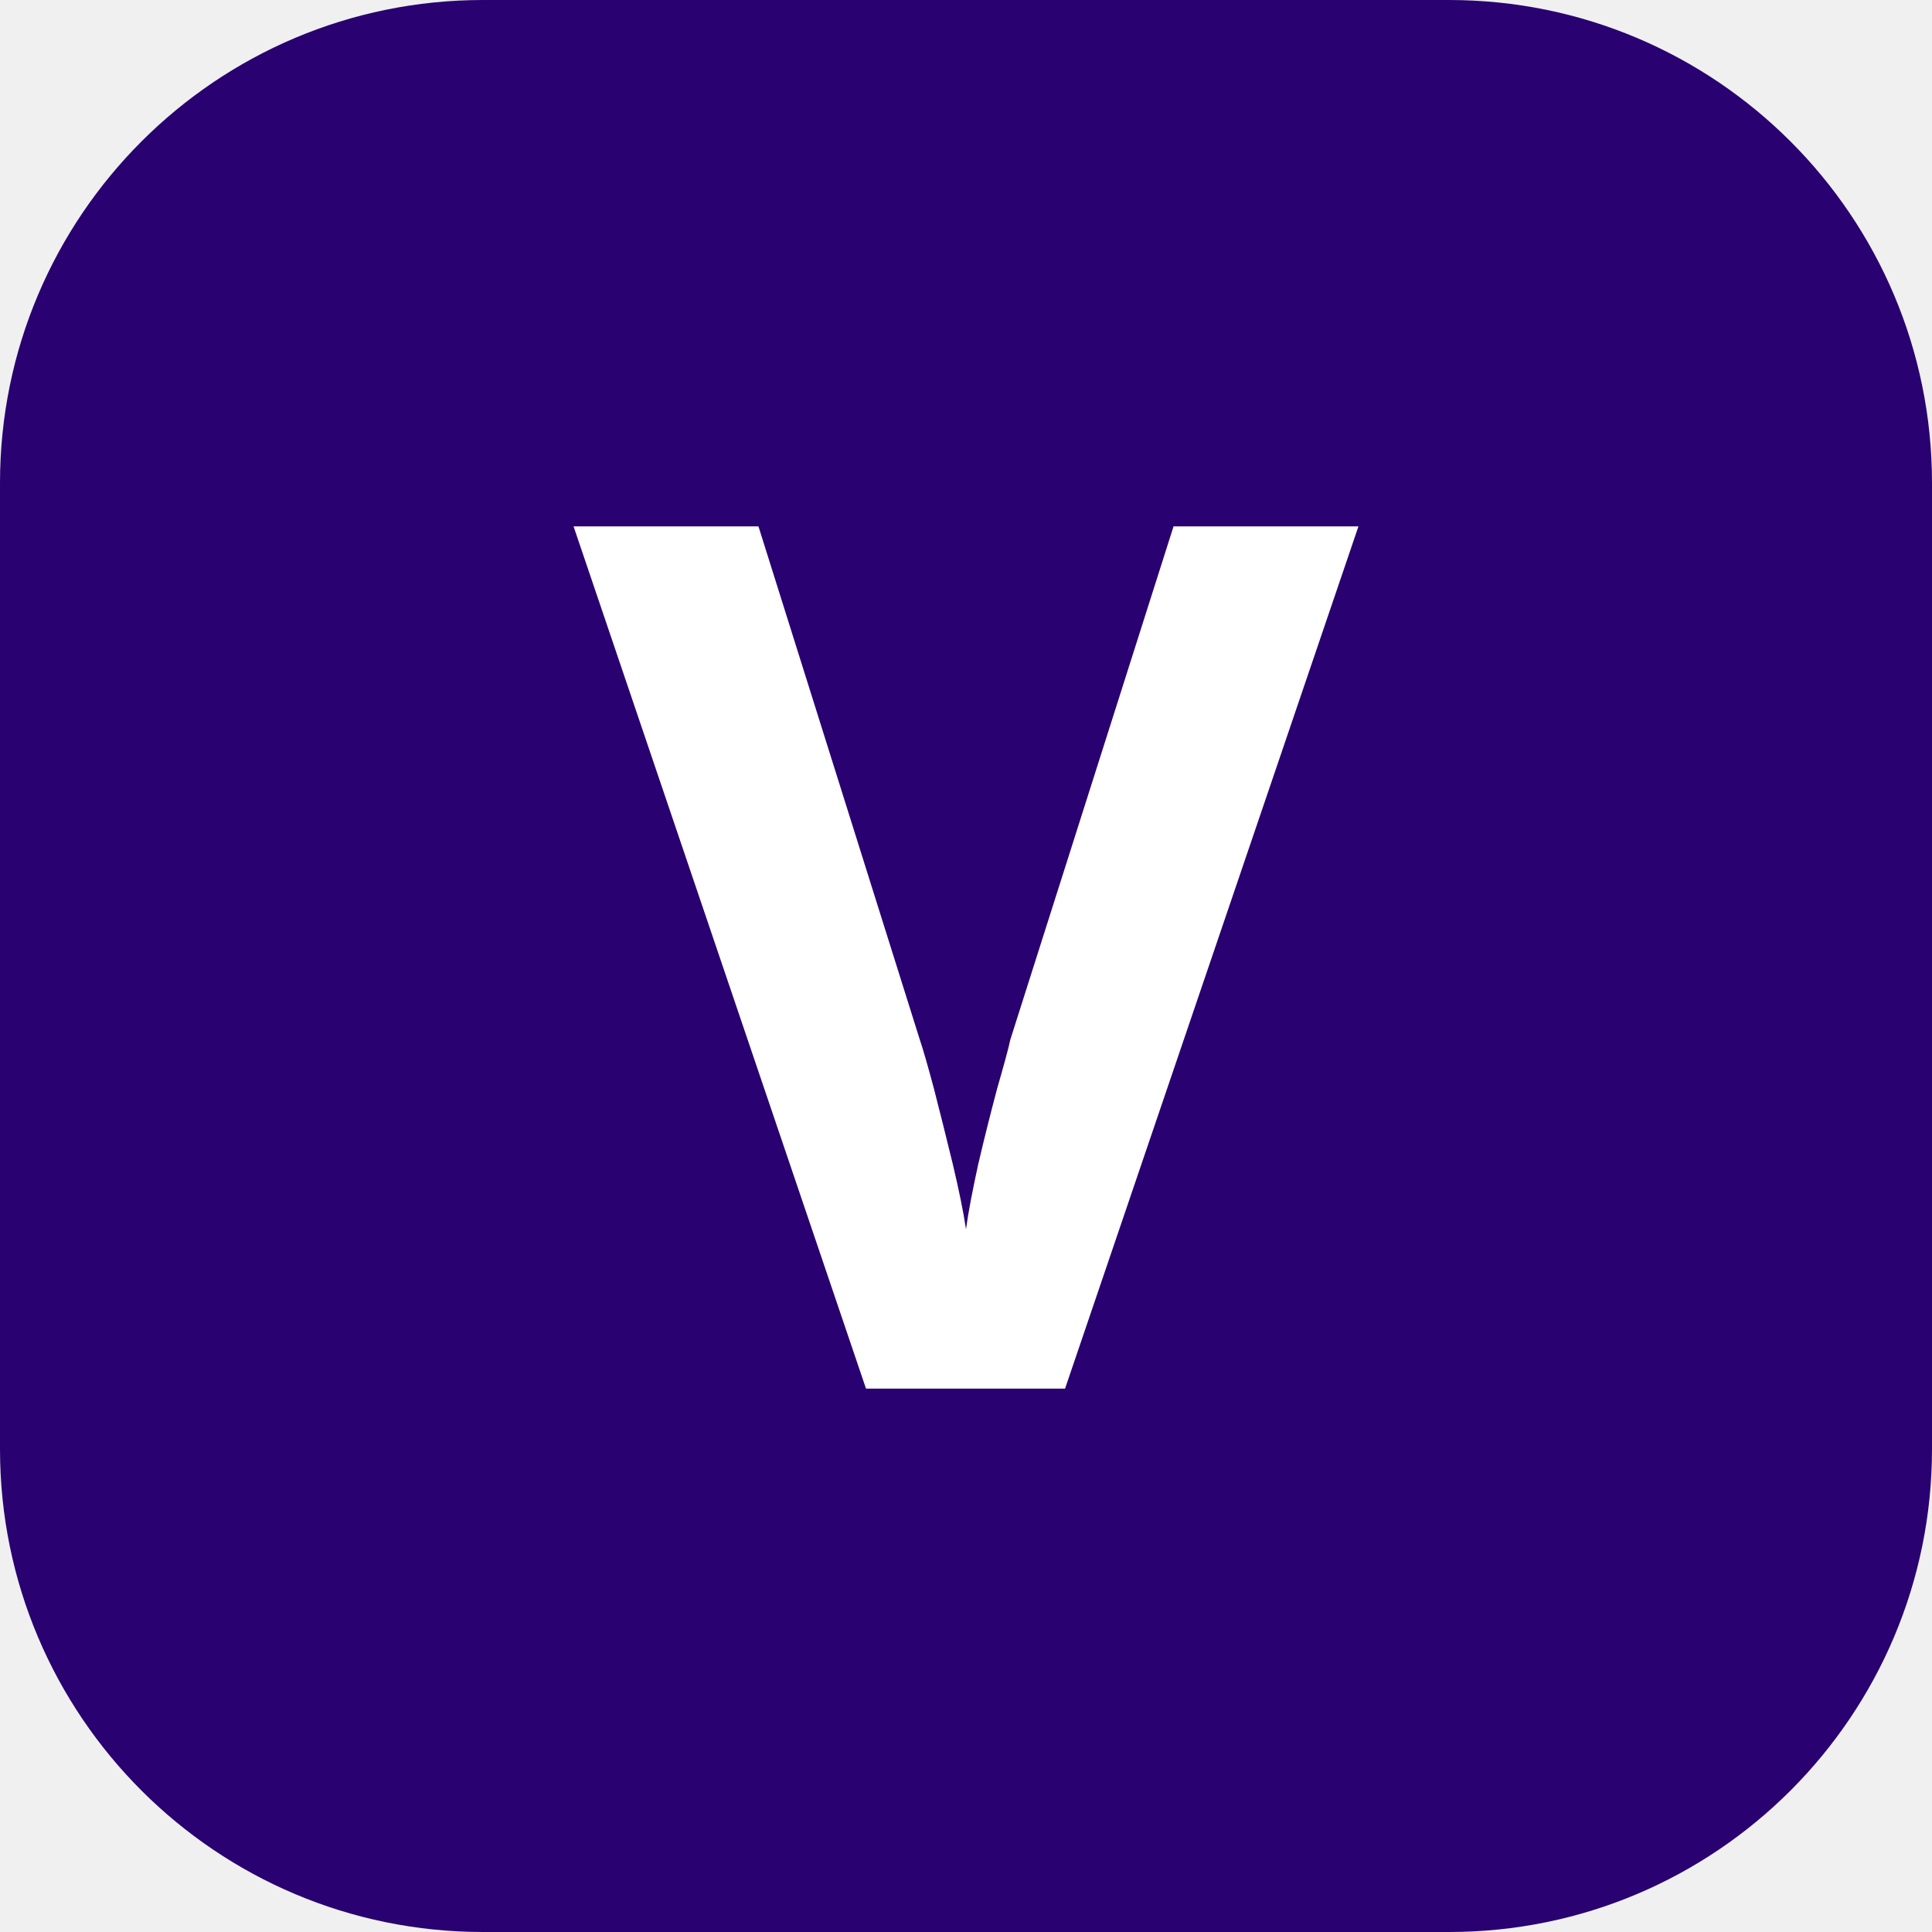
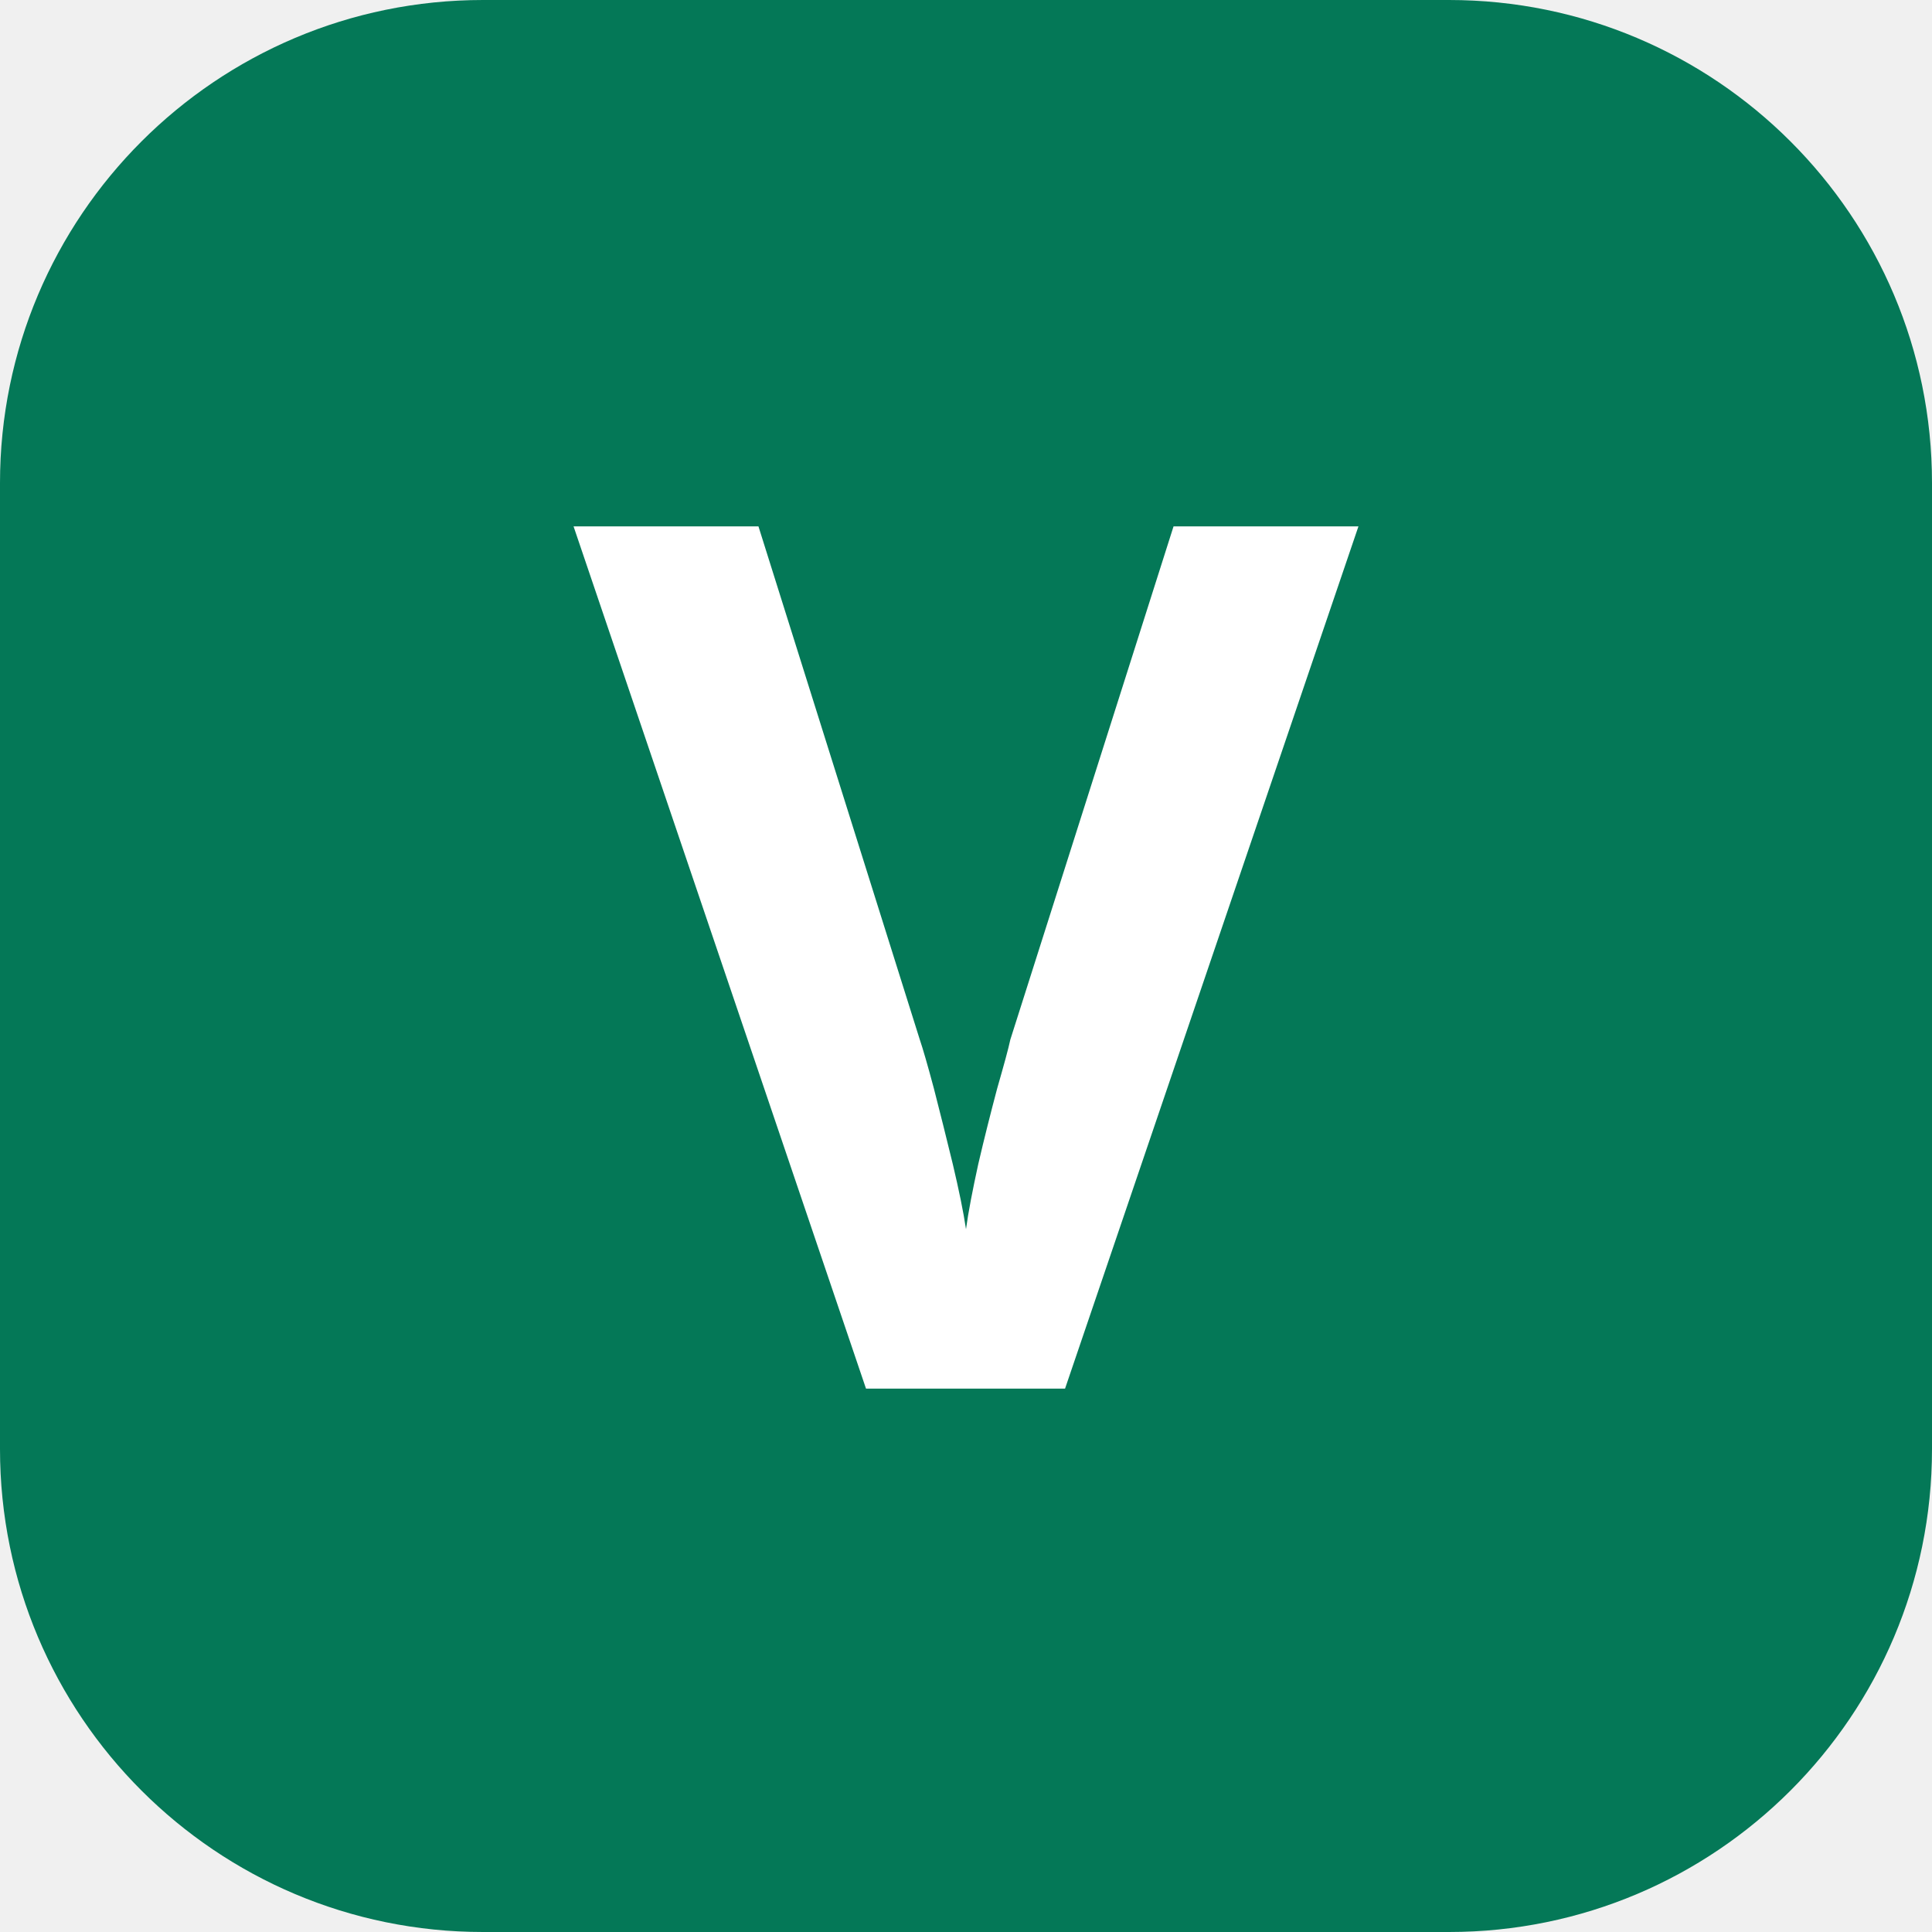
<svg xmlns="http://www.w3.org/2000/svg" viewBox="0 0 32 32">
-   <rect width="32" height="32" rx="8" fill="#290171" />
+   <rect width="32" height="32" rx="8" fill="#047857" />
  <text x="16" y="23" text-anchor="middle" font-family="system-ui, sans-serif" font-weight="700" font-size="20" fill="white">V</text>
</svg>
